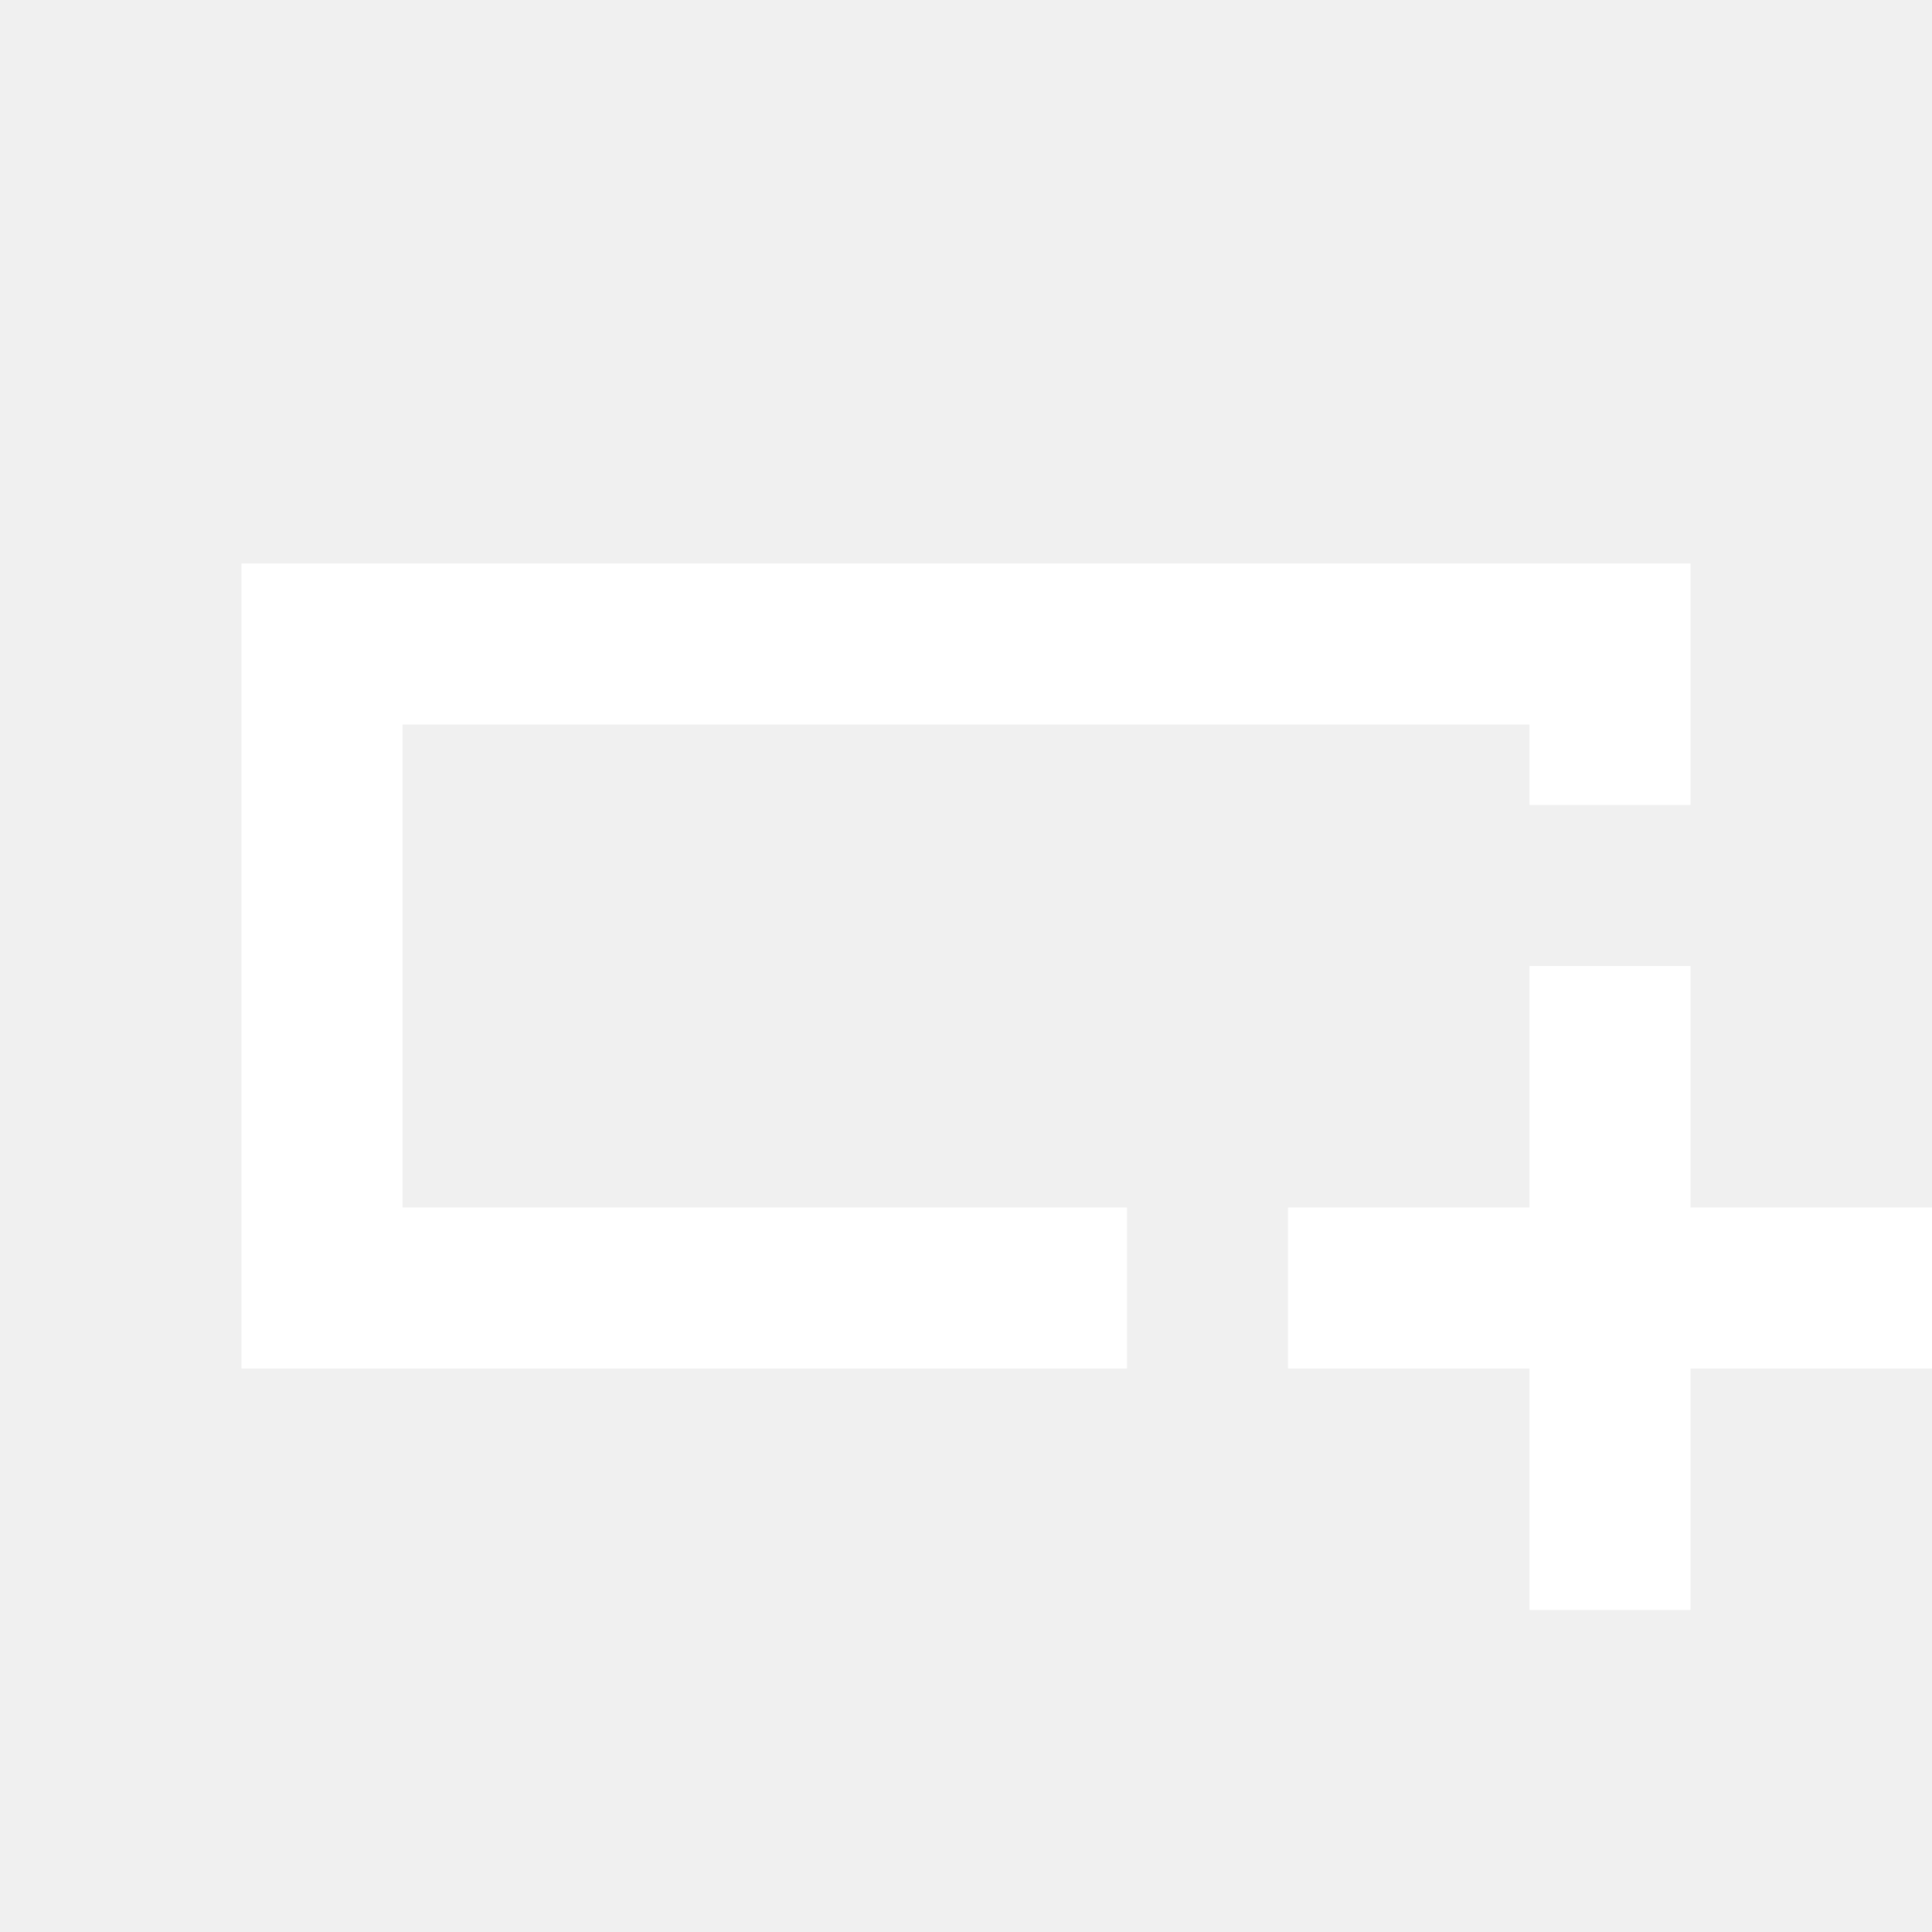
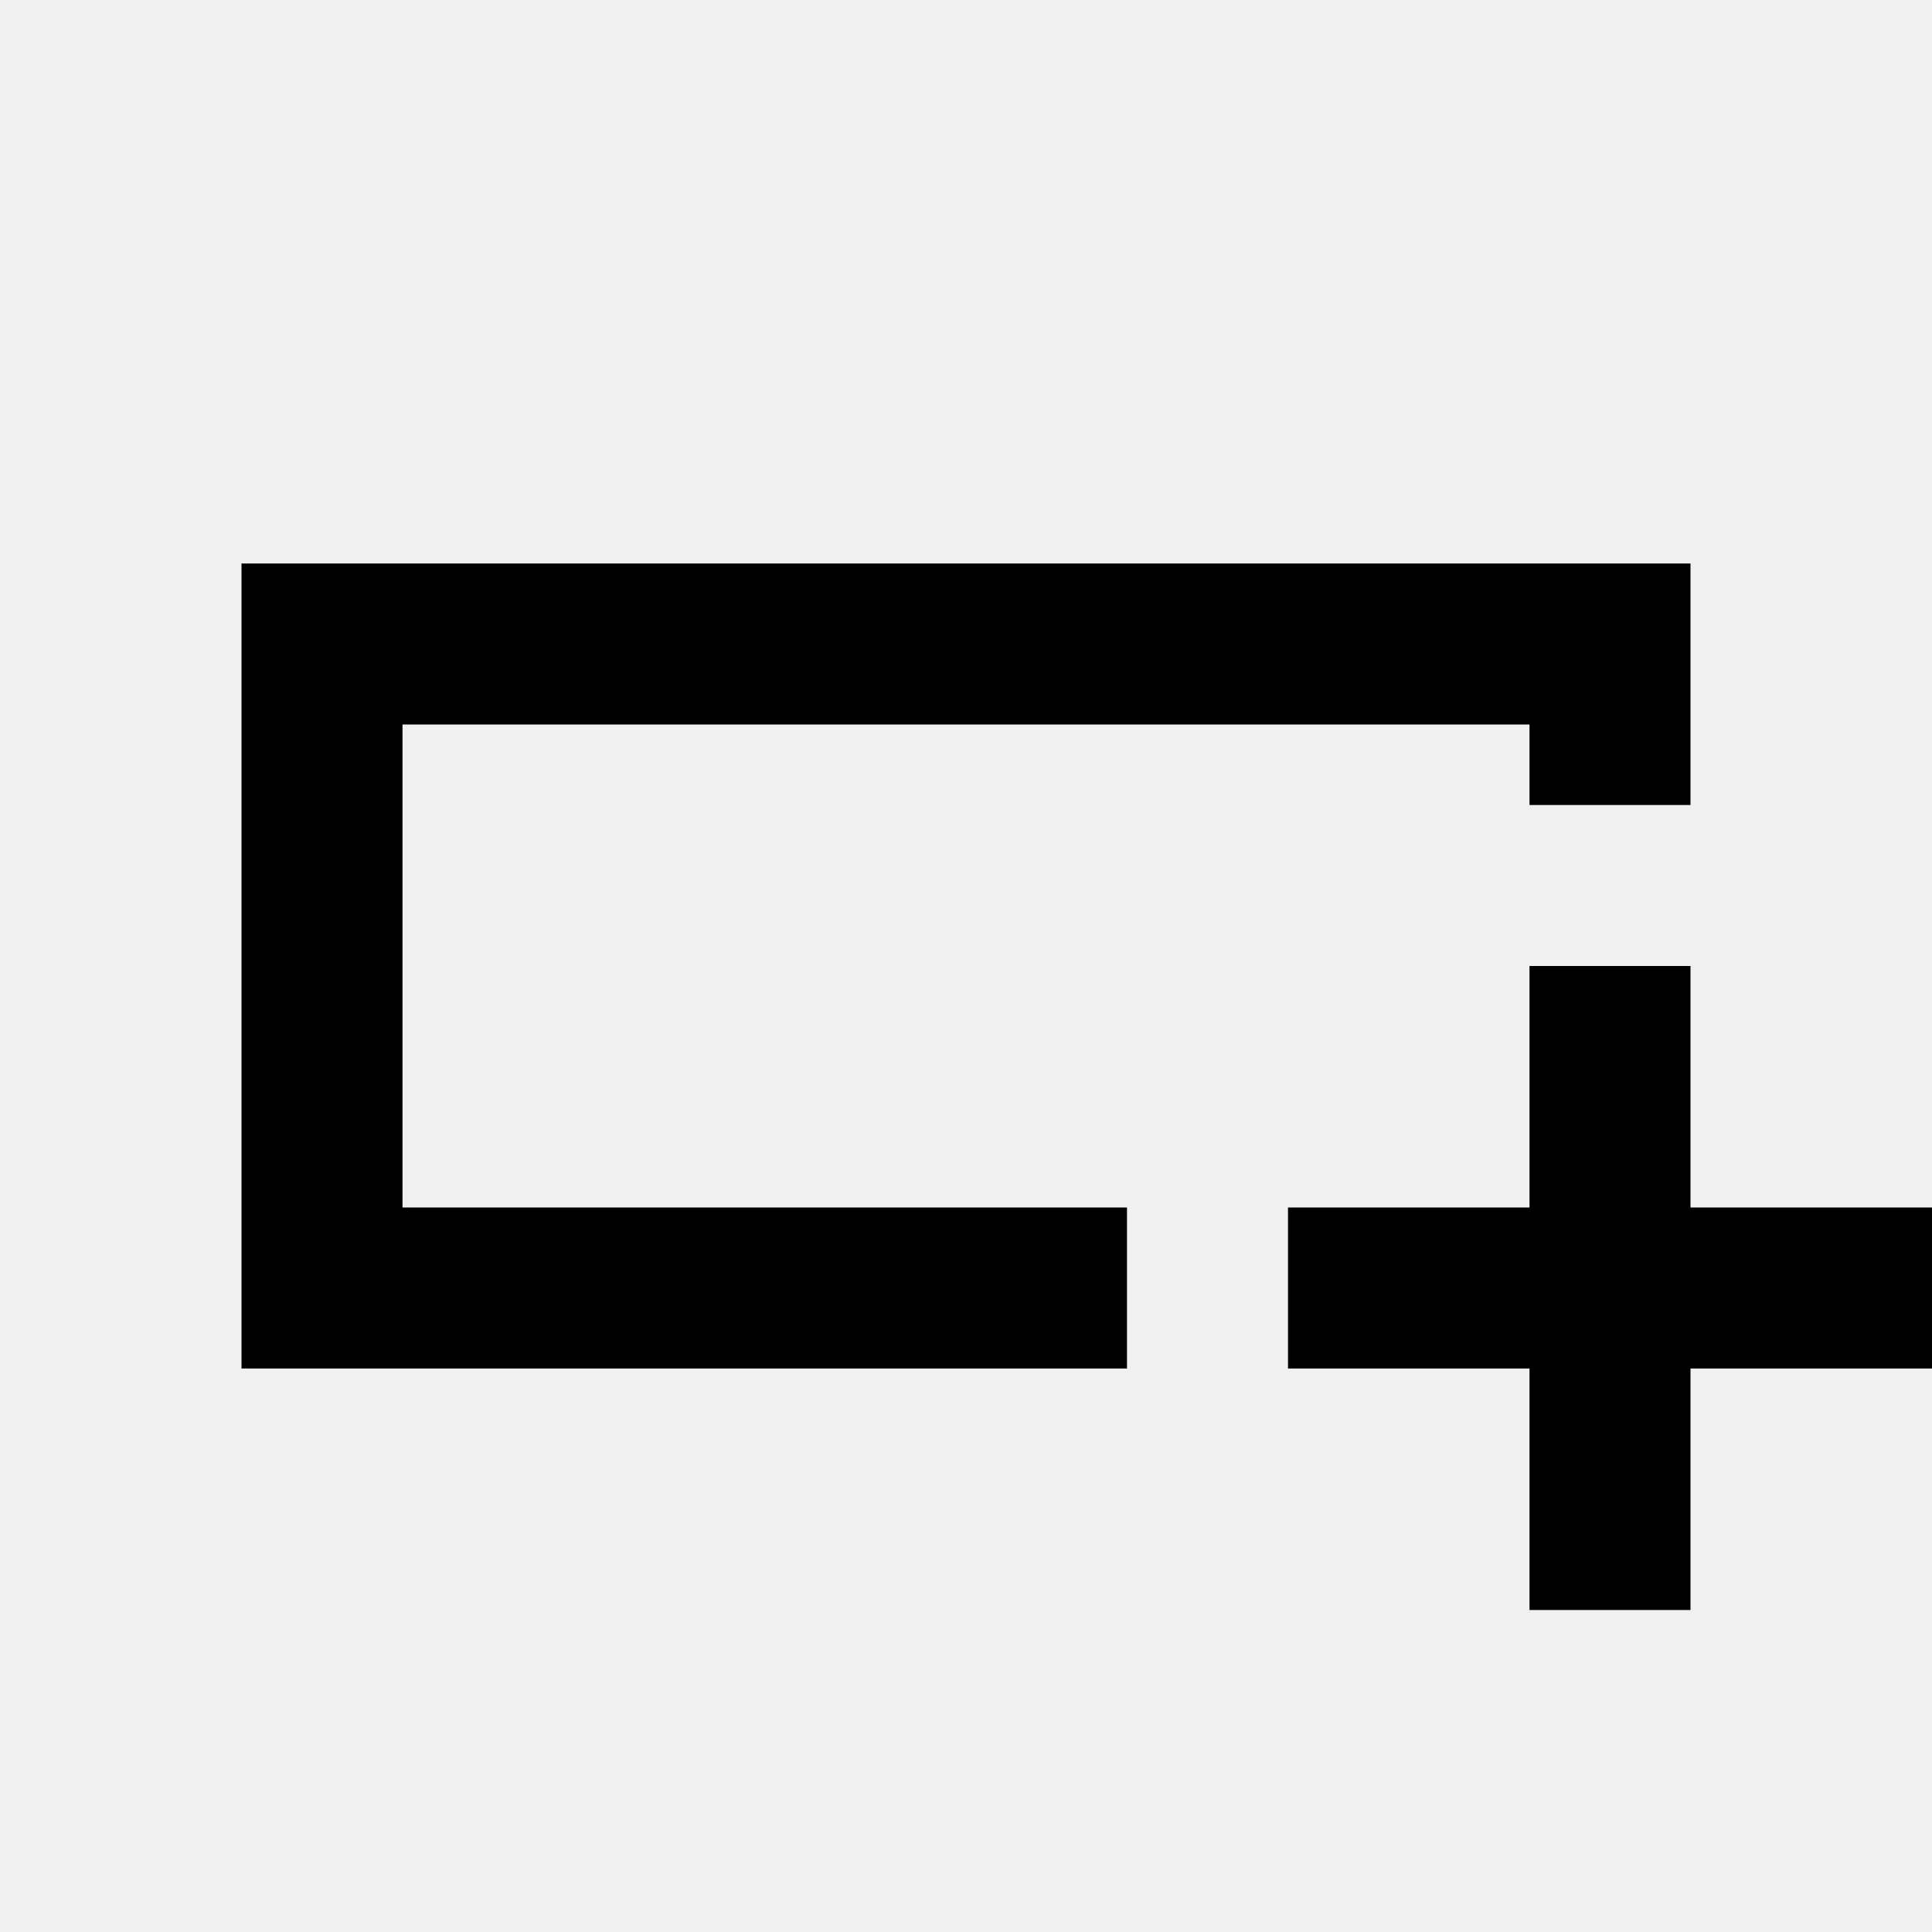
- <svg xmlns="http://www.w3.org/2000/svg" fill="#ffffff" height="24" viewBox="0 -960 960 960" width="24">
+ <svg xmlns="http://www.w3.org/2000/svg" height="24" viewBox="0 -960 960 960" width="24">
  <path d="M560-280H120v-400h720v120h-80v-40H200v240h360v80Zm-360-80v-240 240Zm560 200v-120H640v-80h120v-120h80v120h120v80H840v120h-80Z" />
</svg>
